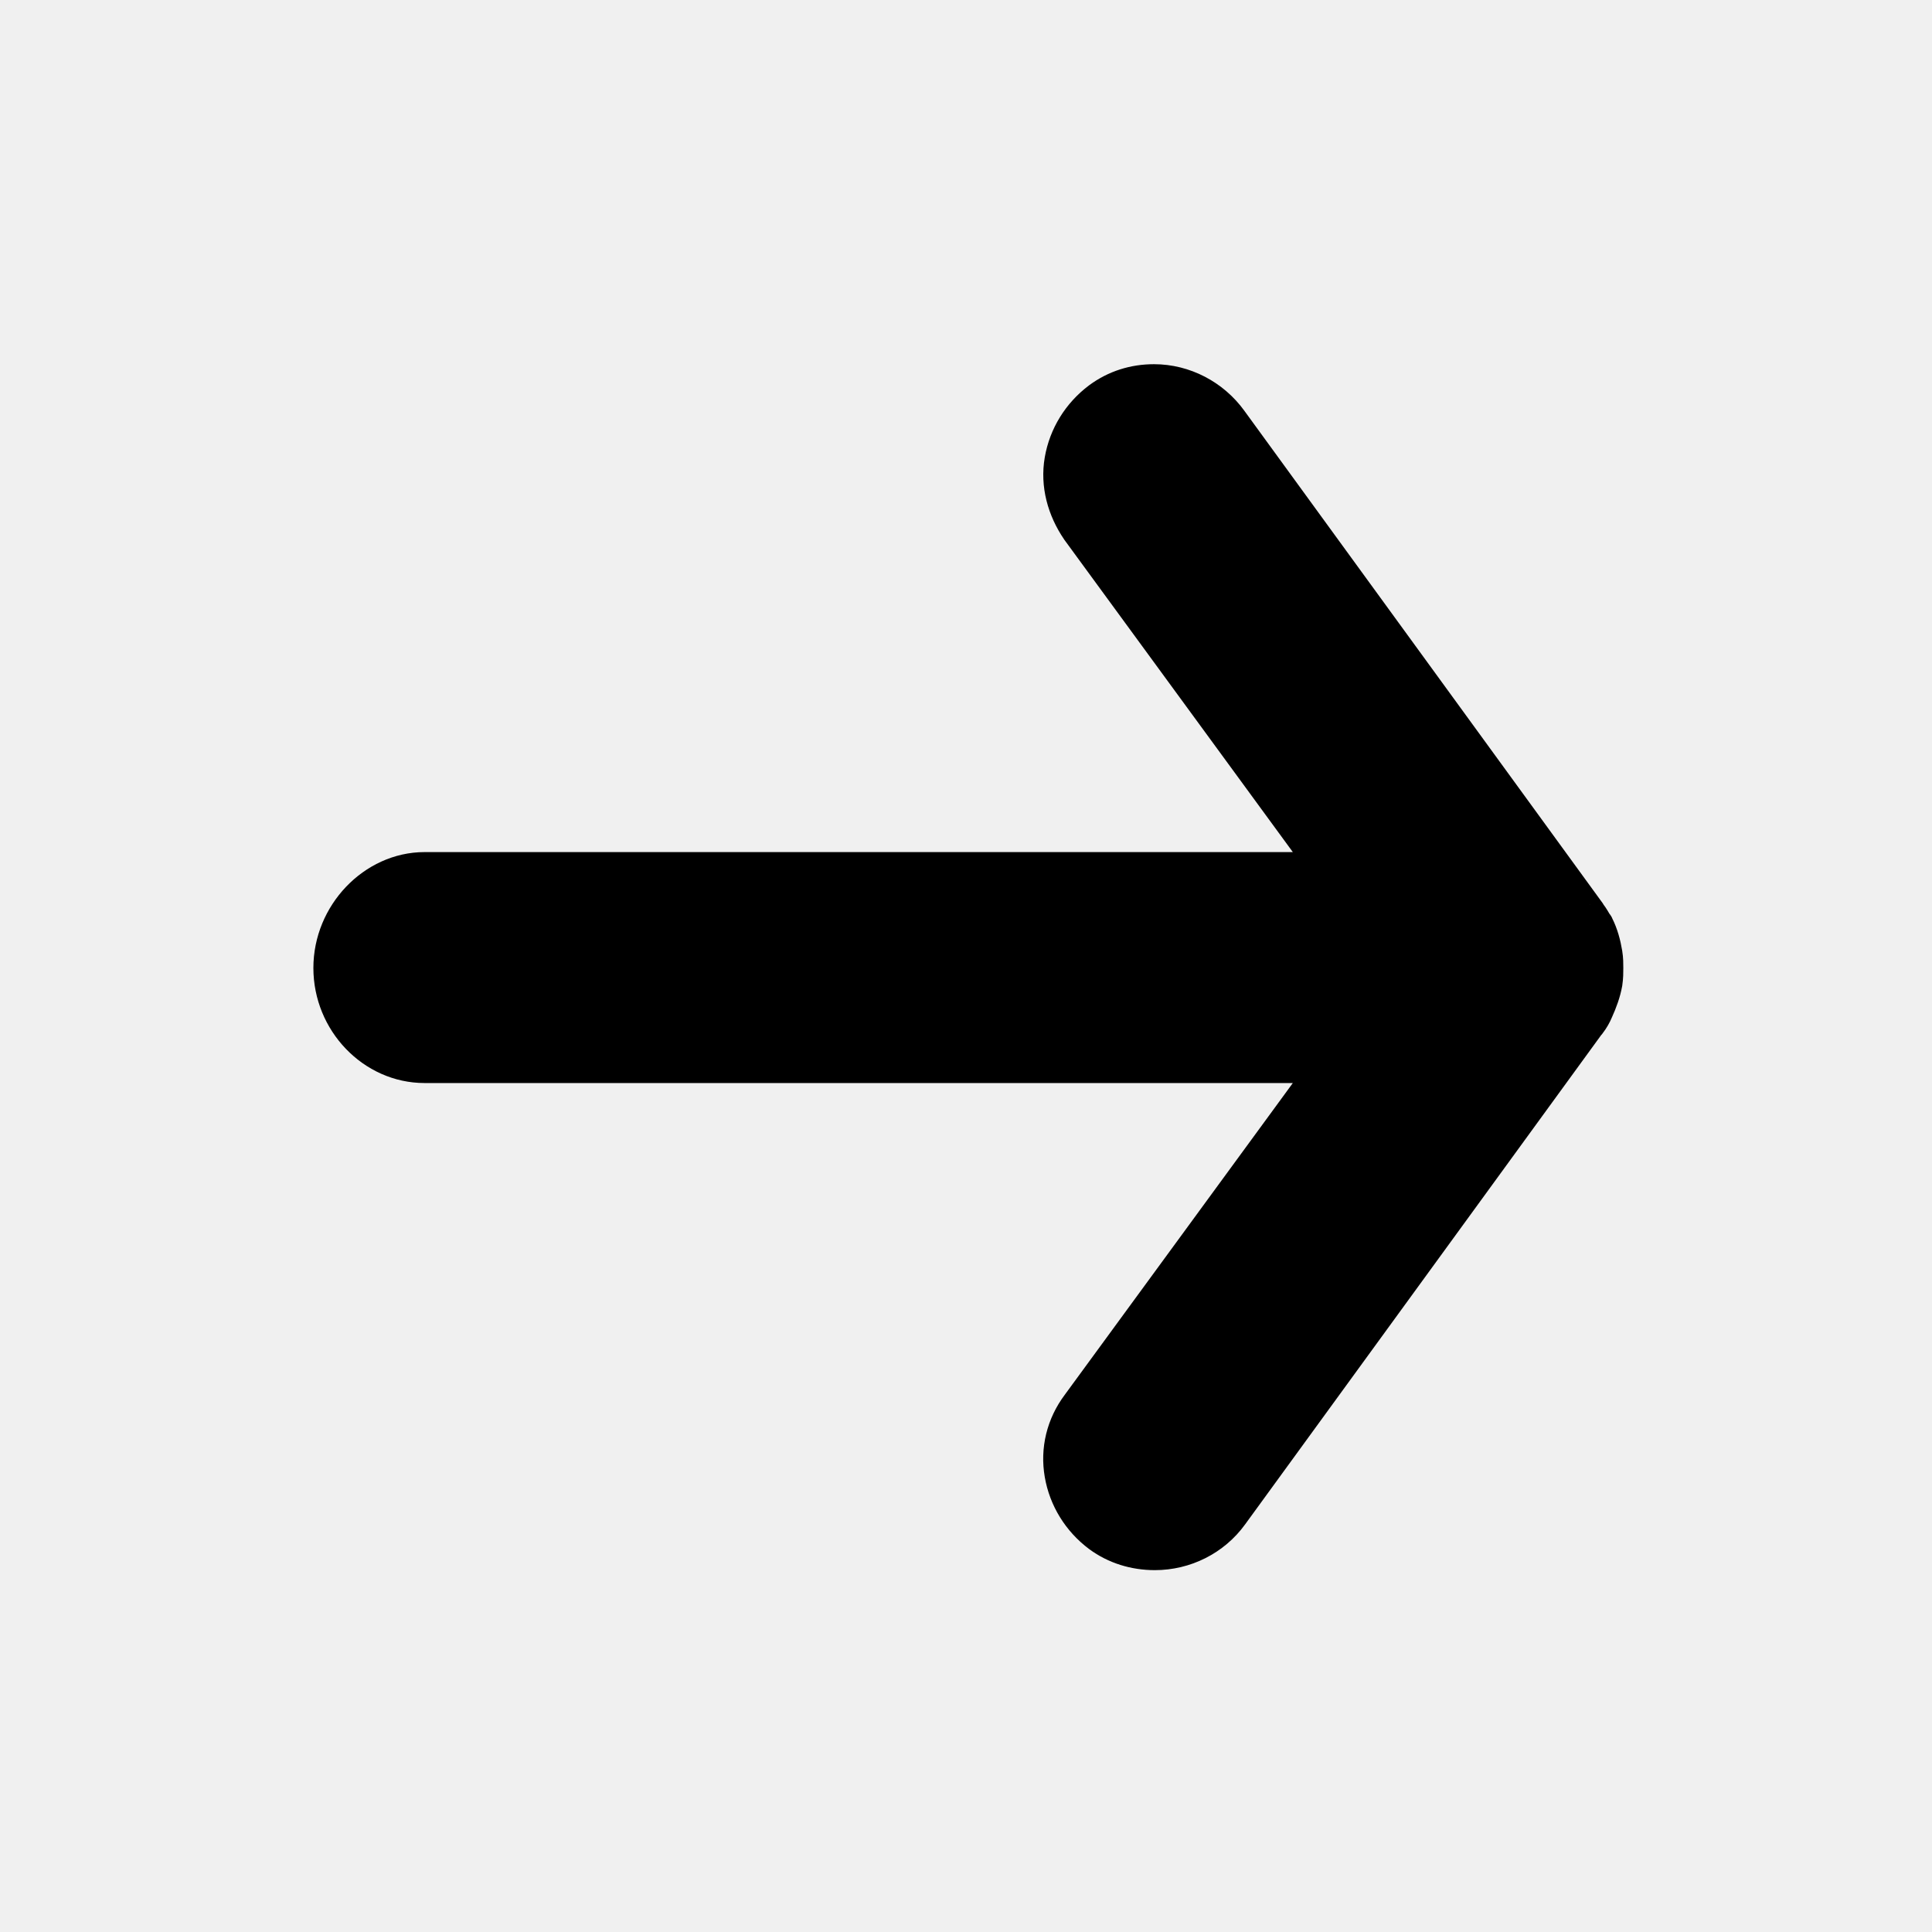
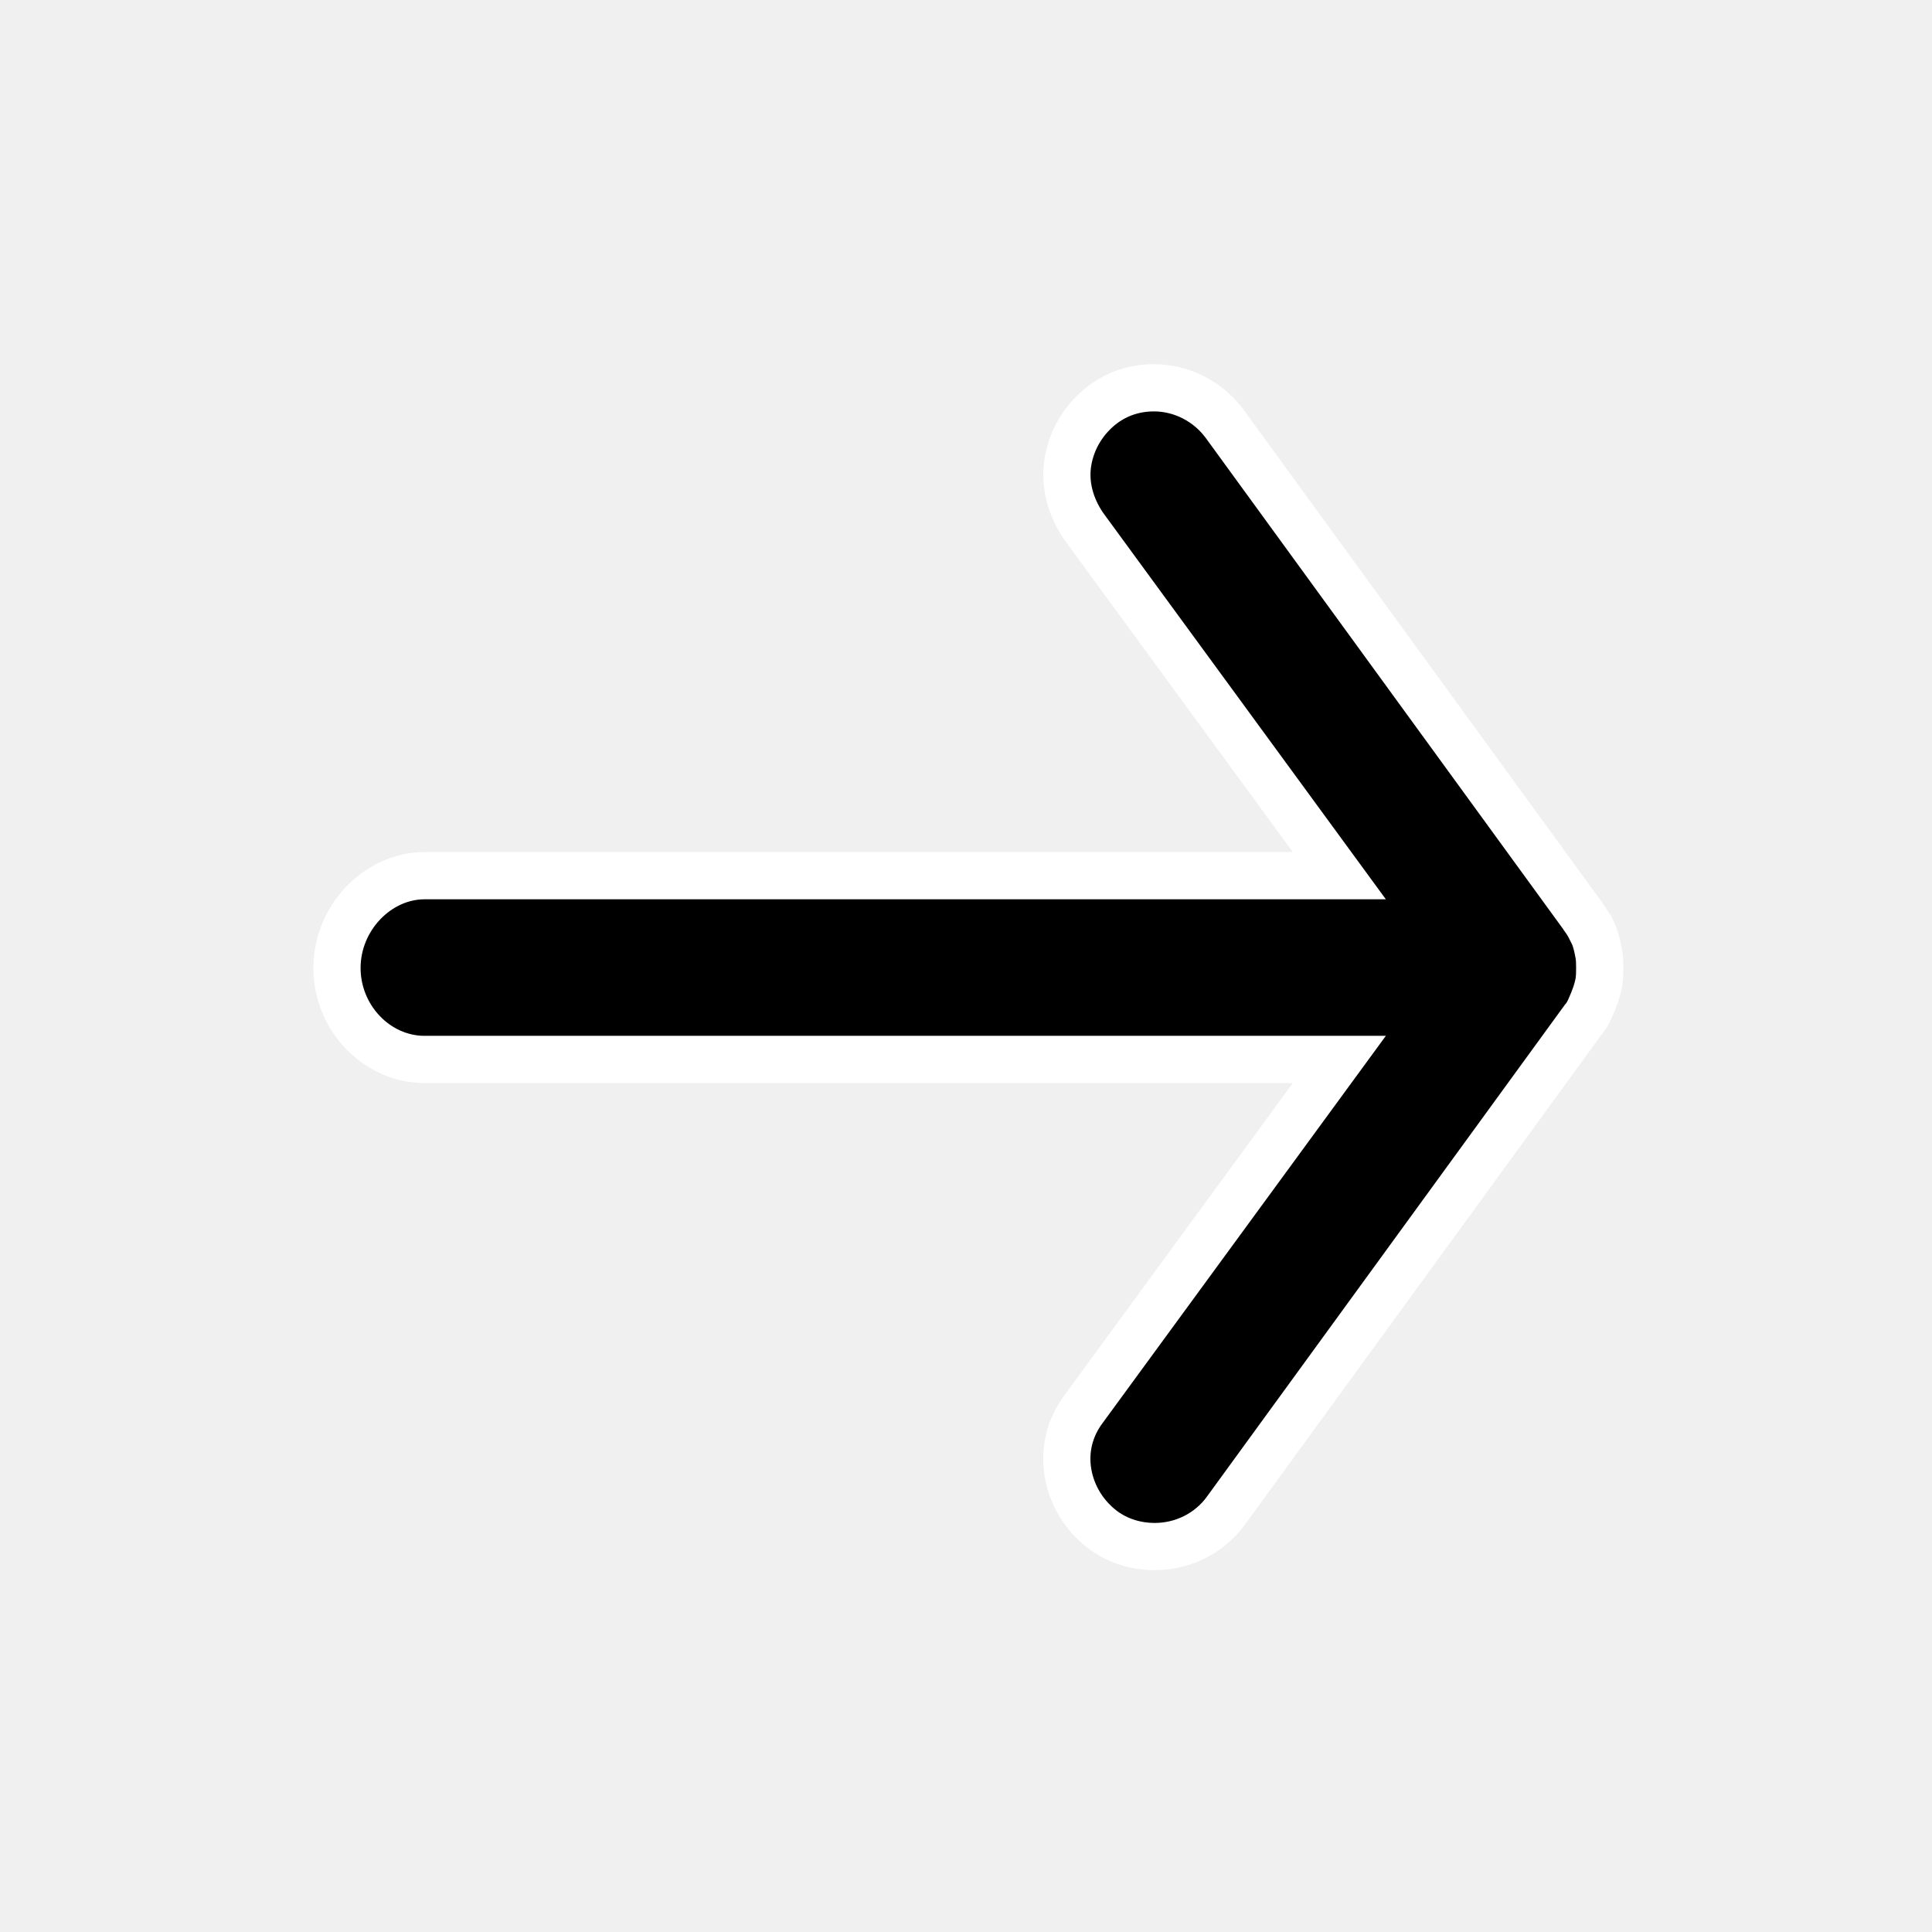
<svg xmlns="http://www.w3.org/2000/svg" viewBox="0 0 247.1 247.1">
-   <path stroke="#000" stroke-width="6.038" stroke-miterlimit="10" d="M43.1 123.8c0 6.4 5.1 11.7 11.2 11.7h117l-32.7 44.7c-1.8 2.4-2.5 5.3-2 8.2.5 2.9 2.1 5.5 4.5 7.3 1.9 1.4 4.2 2.1 6.6 2.1 3.6 0 7-1.7 9.1-4.6l45.7-62.8.1-.1c.3-.4.6-.9.8-1.4.5-1.1.9-2.2 1.1-3.3.1-.7.1-1.2.1-1.8 0-.5 0-1.1-.1-1.7-.2-1.2-.5-2.3-1-3.3 0 0 0-.1-.1-.1-.2-.4-.5-.9-.8-1.3-.1-.1-.1-.2-.2-.3l-45.7-62.8c-2.1-2.9-5.5-4.7-9.1-4.7-2.4 0-4.6.7-6.5 2.1-2.4 1.8-4 4.4-4.5 7.3-.5 2.9.3 5.8 2 8.3l32.7 44.7h-117c-6 0-11.2 5.4-11.2 11.8z" />
+   <path stroke="#fff" stroke-width="6.038" stroke-miterlimit="10" d="M43.1 123.8c0 6.4 5.1 11.7 11.2 11.7h117l-32.7 44.7c-1.8 2.4-2.5 5.3-2 8.2.5 2.9 2.1 5.5 4.5 7.3 1.9 1.4 4.2 2.1 6.6 2.1 3.6 0 7-1.7 9.1-4.6l45.7-62.8.1-.1c.3-.4.6-.9.8-1.4.5-1.1.9-2.2 1.1-3.3.1-.7.1-1.2.1-1.8 0-.5 0-1.1-.1-1.7-.2-1.2-.5-2.3-1-3.3 0 0 0-.1-.1-.1-.2-.4-.5-.9-.8-1.3-.1-.1-.1-.2-.2-.3l-45.7-62.8c-2.1-2.9-5.5-4.7-9.1-4.7-2.4 0-4.6.7-6.5 2.1-2.4 1.8-4 4.4-4.5 7.3-.5 2.9.3 5.8 2 8.3l32.7 44.7h-117c-6 0-11.2 5.4-11.2 11.8z" />
</svg>
